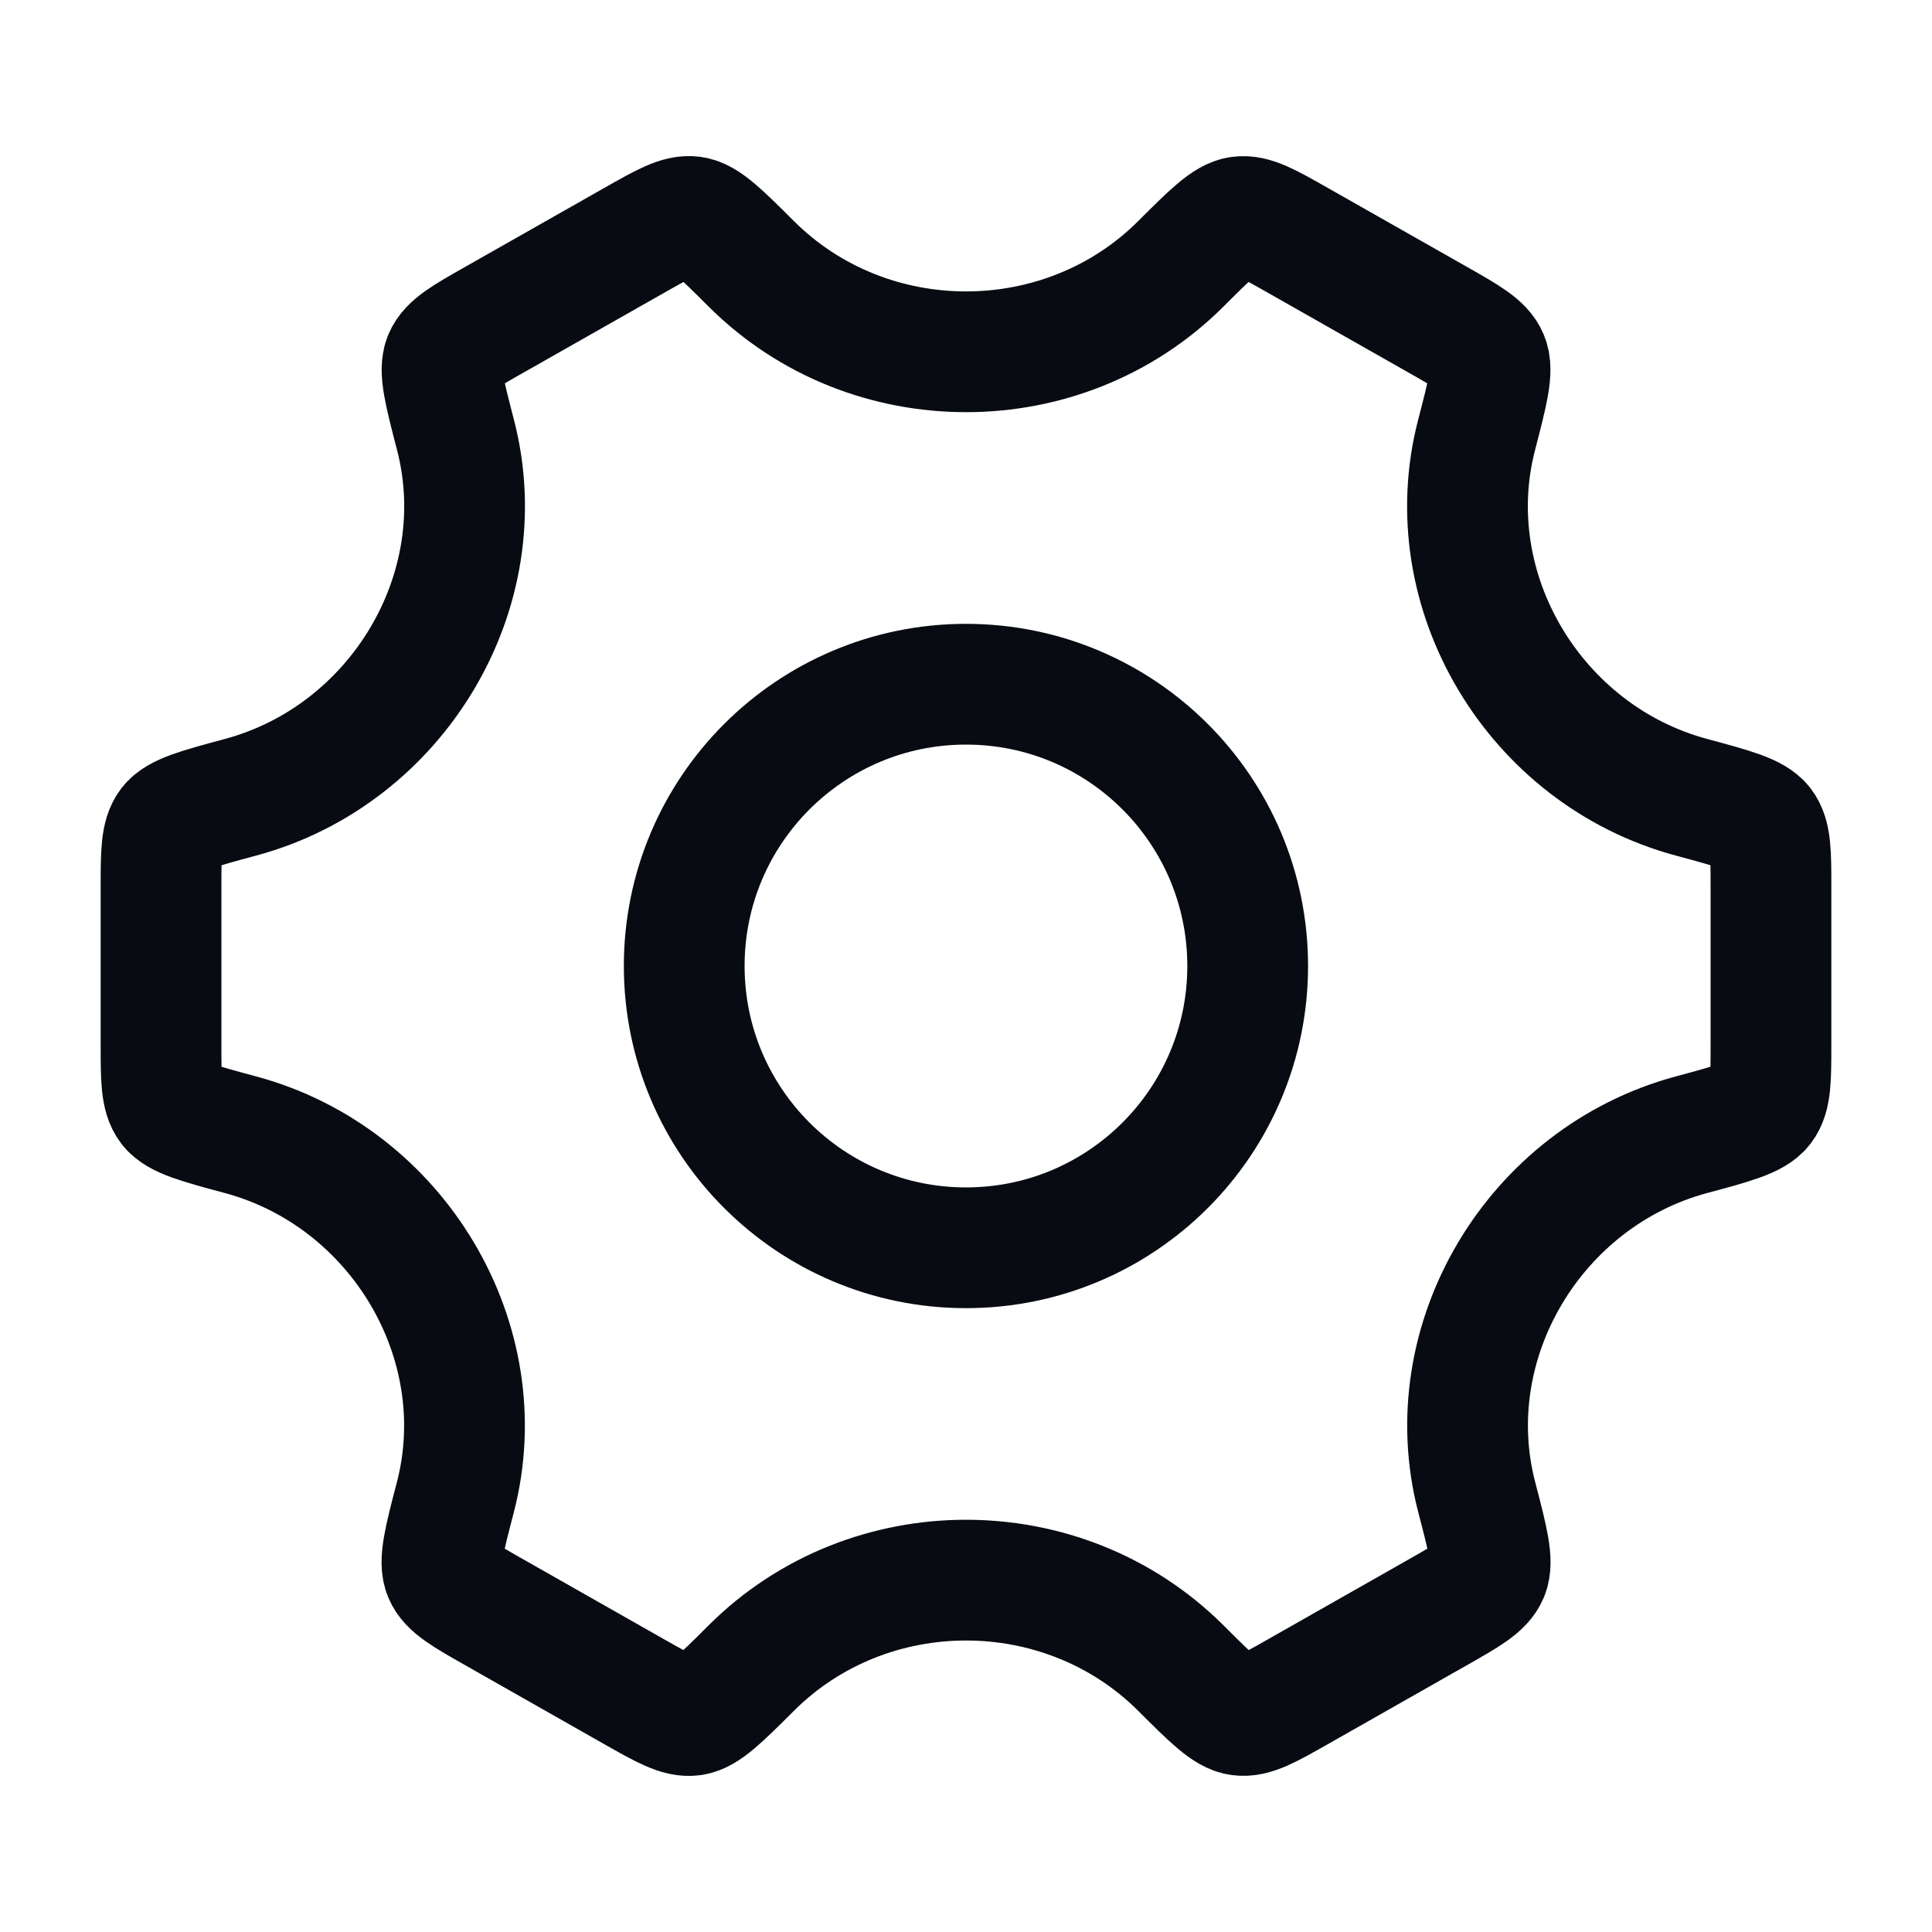
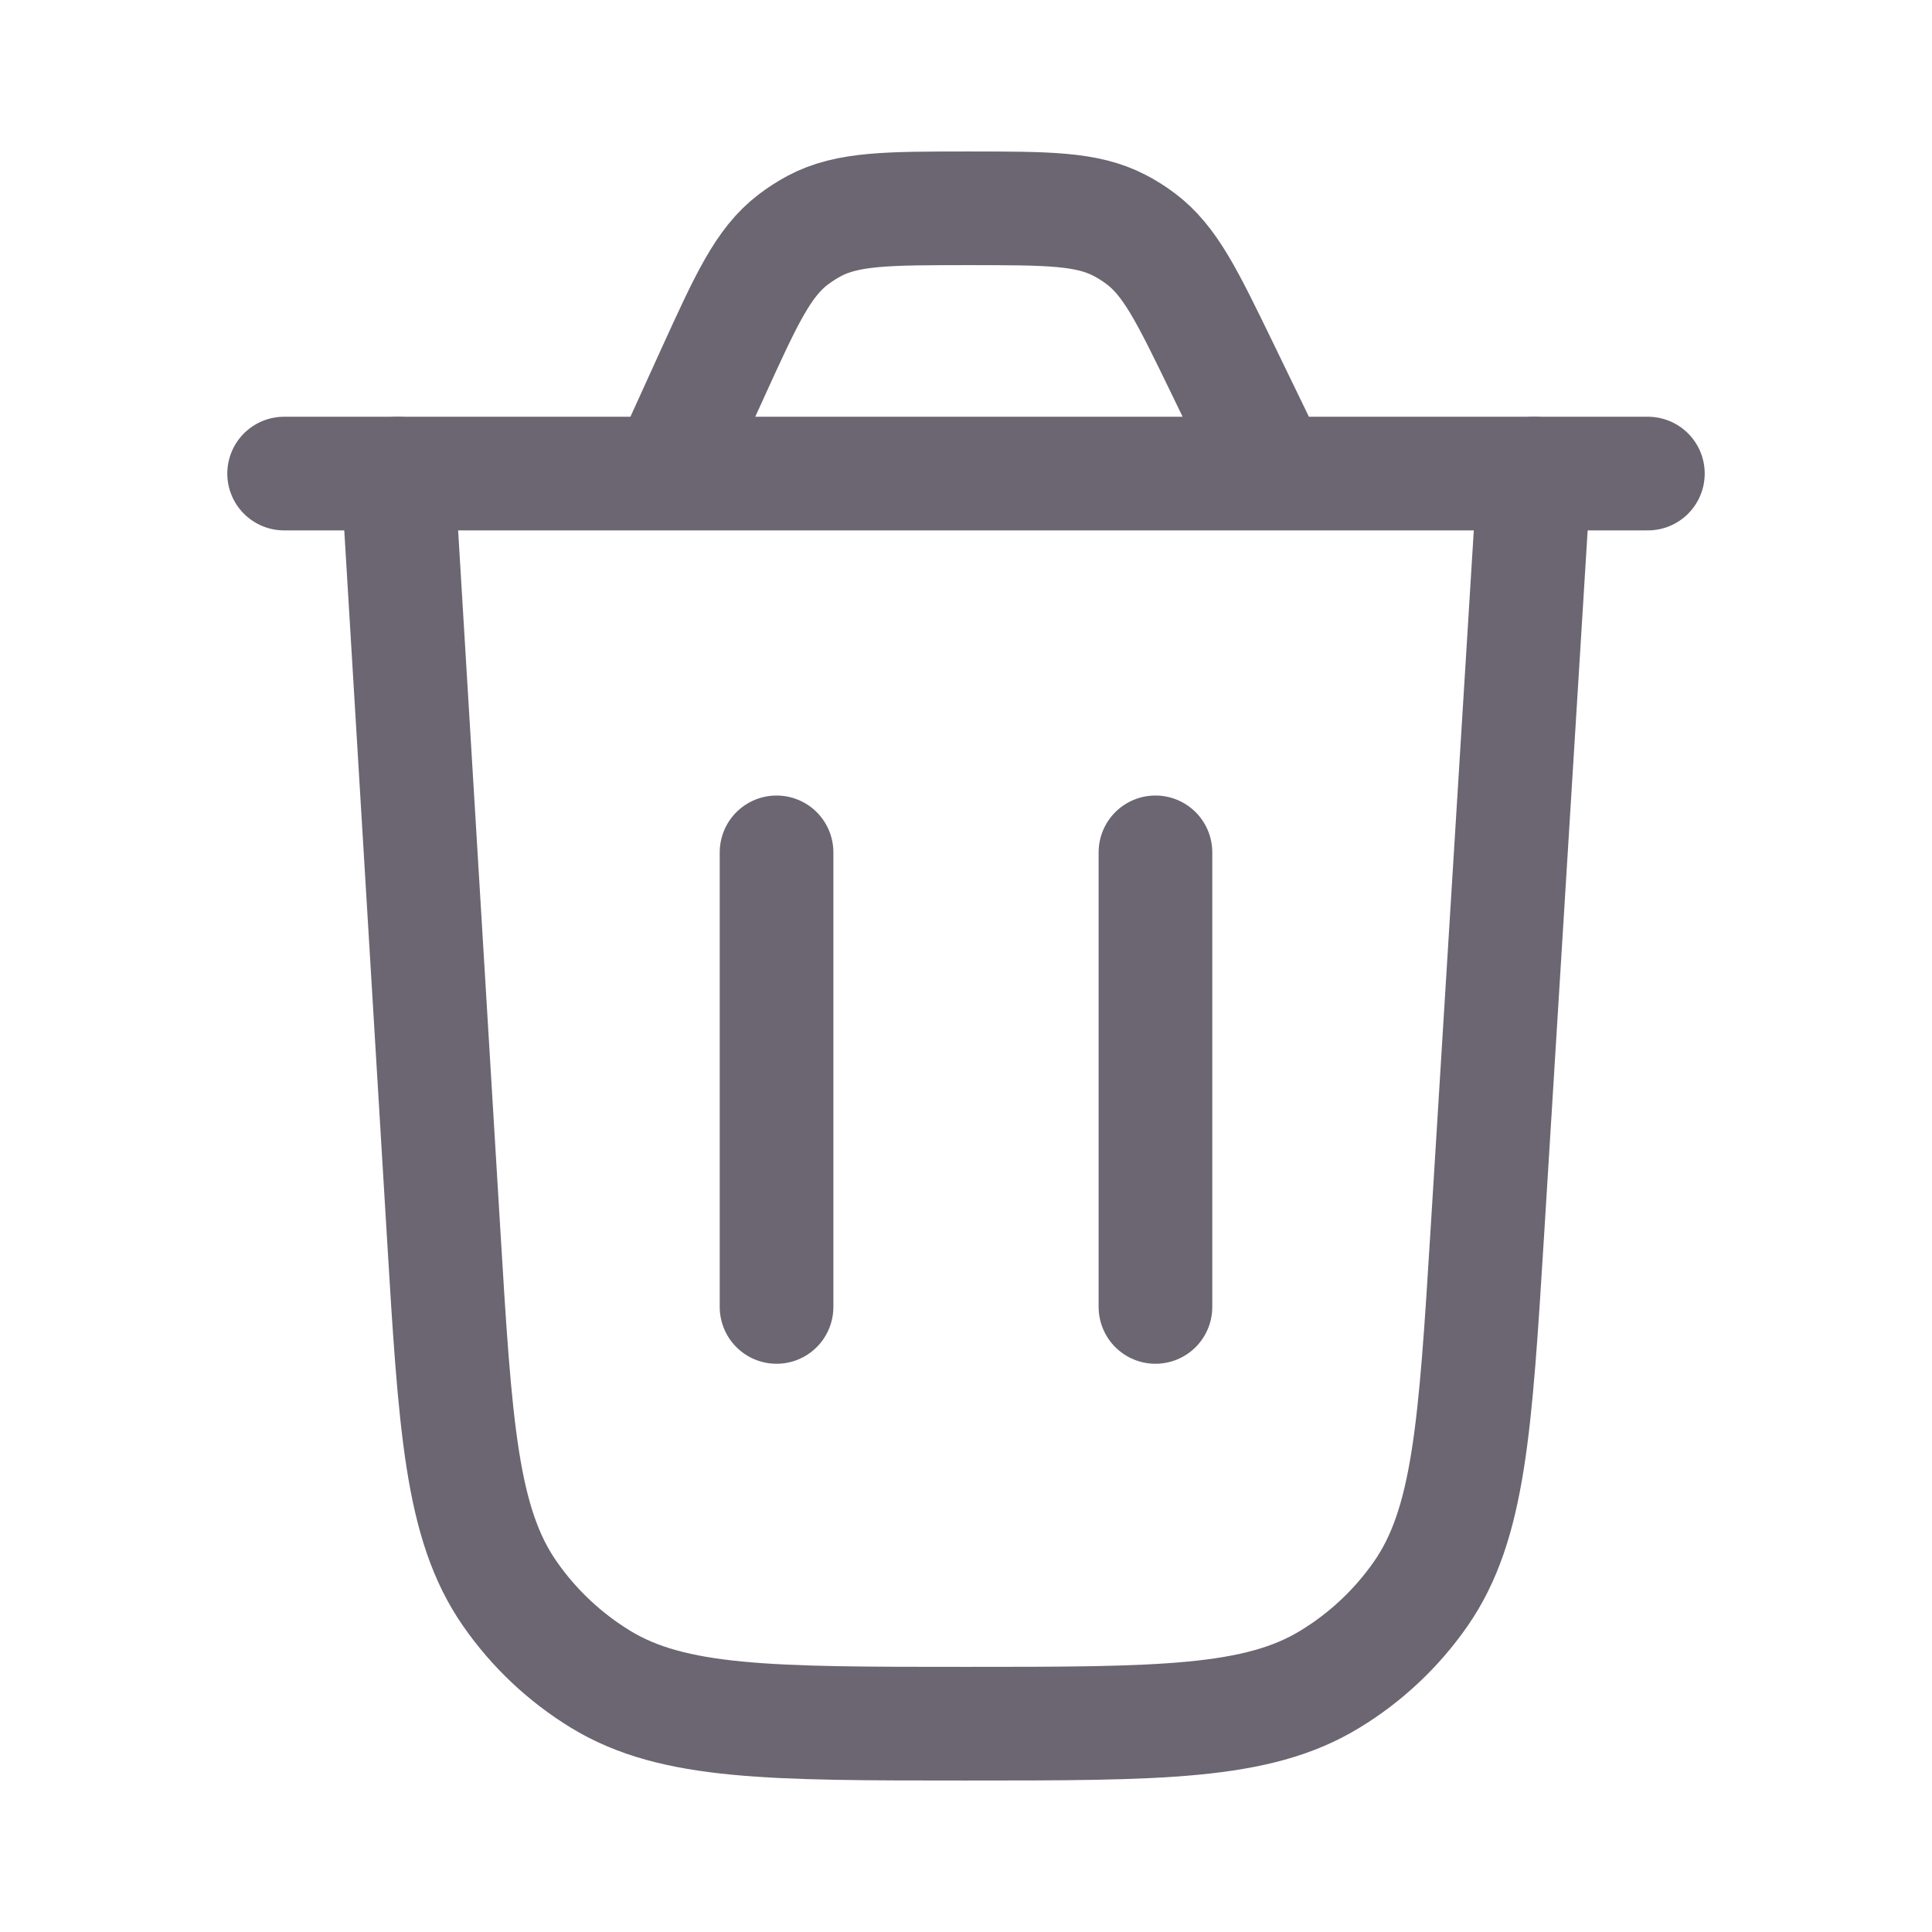
- <svg xmlns="http://www.w3.org/2000/svg" width="20" height="20" viewBox="0 0 20 20" fill="none">
-   <path d="M12.916 10C12.916 11.611 11.611 12.917 10 12.917C8.389 12.917 7.083 11.611 7.083 10C7.083 8.389 8.389 7.083 10 7.083C11.611 7.083 12.916 8.389 12.916 10Z" stroke="#080B12" stroke-width="1.25" />
-   <path d="M17.509 11.747C17.944 11.63 18.161 11.571 18.247 11.459C18.333 11.347 18.333 11.166 18.333 10.806V9.194C18.333 8.834 18.333 8.653 18.247 8.541C18.161 8.429 17.944 8.37 17.509 8.253C15.884 7.815 14.866 6.115 15.286 4.501C15.401 4.057 15.459 3.835 15.404 3.704C15.349 3.574 15.191 3.484 14.875 3.305L13.437 2.489C13.127 2.313 12.972 2.225 12.833 2.244C12.694 2.262 12.537 2.419 12.223 2.732C11.007 3.945 8.995 3.945 7.778 2.732C7.464 2.419 7.307 2.262 7.168 2.243C7.029 2.225 6.874 2.313 6.564 2.489L5.126 3.305C4.81 3.484 4.652 3.574 4.597 3.704C4.542 3.835 4.6 4.057 4.715 4.501C5.134 6.115 4.116 7.815 2.491 8.253C2.056 8.37 1.838 8.429 1.752 8.541C1.667 8.653 1.667 8.834 1.667 9.194V10.806C1.667 11.166 1.667 11.347 1.752 11.459C1.838 11.571 2.056 11.63 2.491 11.747C4.116 12.185 5.133 13.885 4.714 15.499C4.598 15.943 4.541 16.165 4.596 16.296C4.651 16.426 4.809 16.516 5.125 16.695L6.562 17.511C6.873 17.687 7.028 17.775 7.167 17.757C7.306 17.738 7.463 17.581 7.777 17.268C8.994 16.054 11.007 16.054 12.224 17.268C12.538 17.581 12.695 17.738 12.834 17.756C12.973 17.775 13.129 17.687 13.439 17.511L14.876 16.695C15.192 16.516 15.35 16.426 15.405 16.296C15.46 16.165 15.403 15.943 15.287 15.499C14.867 13.885 15.884 12.185 17.509 11.747Z" stroke="#080B12" stroke-width="1.25" stroke-linecap="round" />
+ <svg xmlns="http://www.w3.org/2000/svg" width="20" height="20" viewBox="0 0 16 17" fill="none">
+   <path d="M13 4.167L12.587 10.85C12.481 12.558 12.428 13.411 12.001 14.025C11.789 14.329 11.517 14.585 11.2 14.777C10.561 15.167 9.706 15.167 7.995 15.167C6.282 15.167 5.426 15.167 4.786 14.777C4.47 14.584 4.197 14.327 3.986 14.023C3.558 13.408 3.506 12.553 3.403 10.844L3 4.167" stroke="#6B6671" stroke-linecap="round" />
+   <path d="M2 4.167H14M10.704 4.167L10.249 3.228C9.946 2.604 9.795 2.292 9.534 2.098C9.477 2.055 9.415 2.016 9.351 1.983C9.063 1.833 8.716 1.833 8.023 1.833C7.313 1.833 6.957 1.833 6.664 1.989C6.599 2.024 6.537 2.064 6.478 2.109C6.214 2.311 6.067 2.634 5.772 3.281L5.369 4.167" stroke="#6B6671" stroke-linecap="round" />
+   <path d="M6.333 11.5V7.5" stroke="#6B6671" stroke-linecap="round" />
+   <path d="M9.667 11.5V7.5" stroke="#6B6671" stroke-linecap="round" />
</svg>
